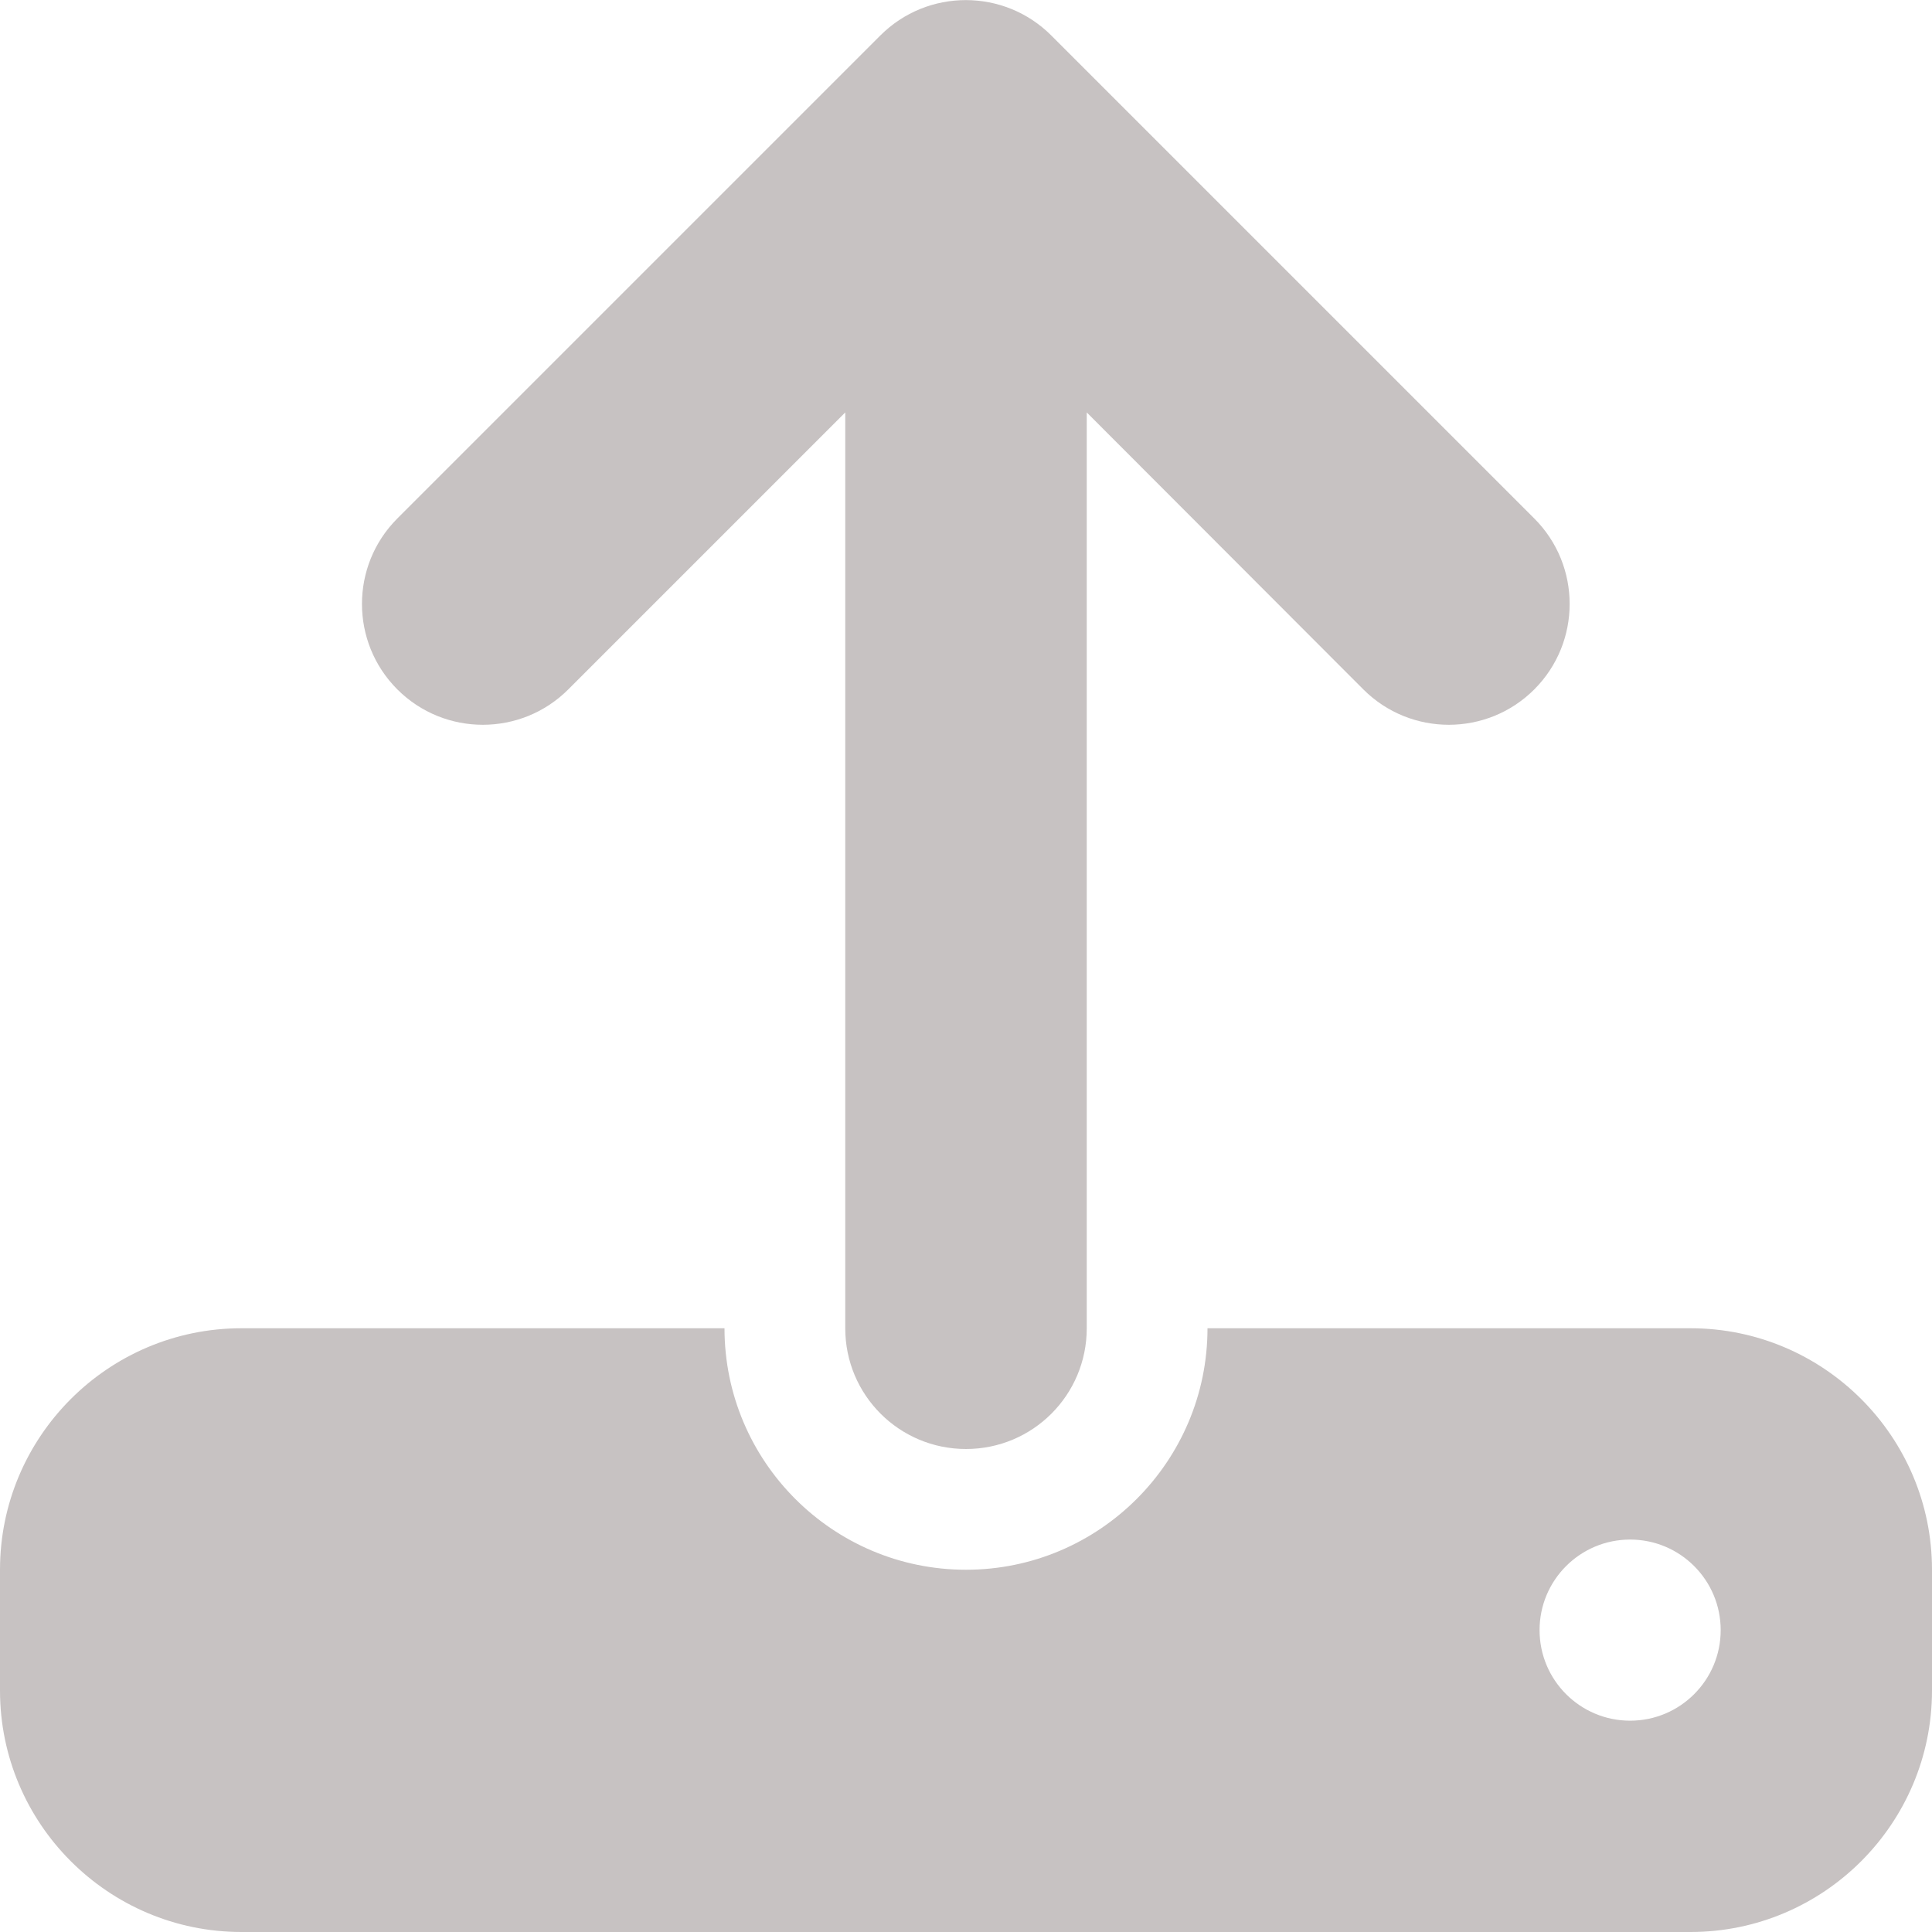
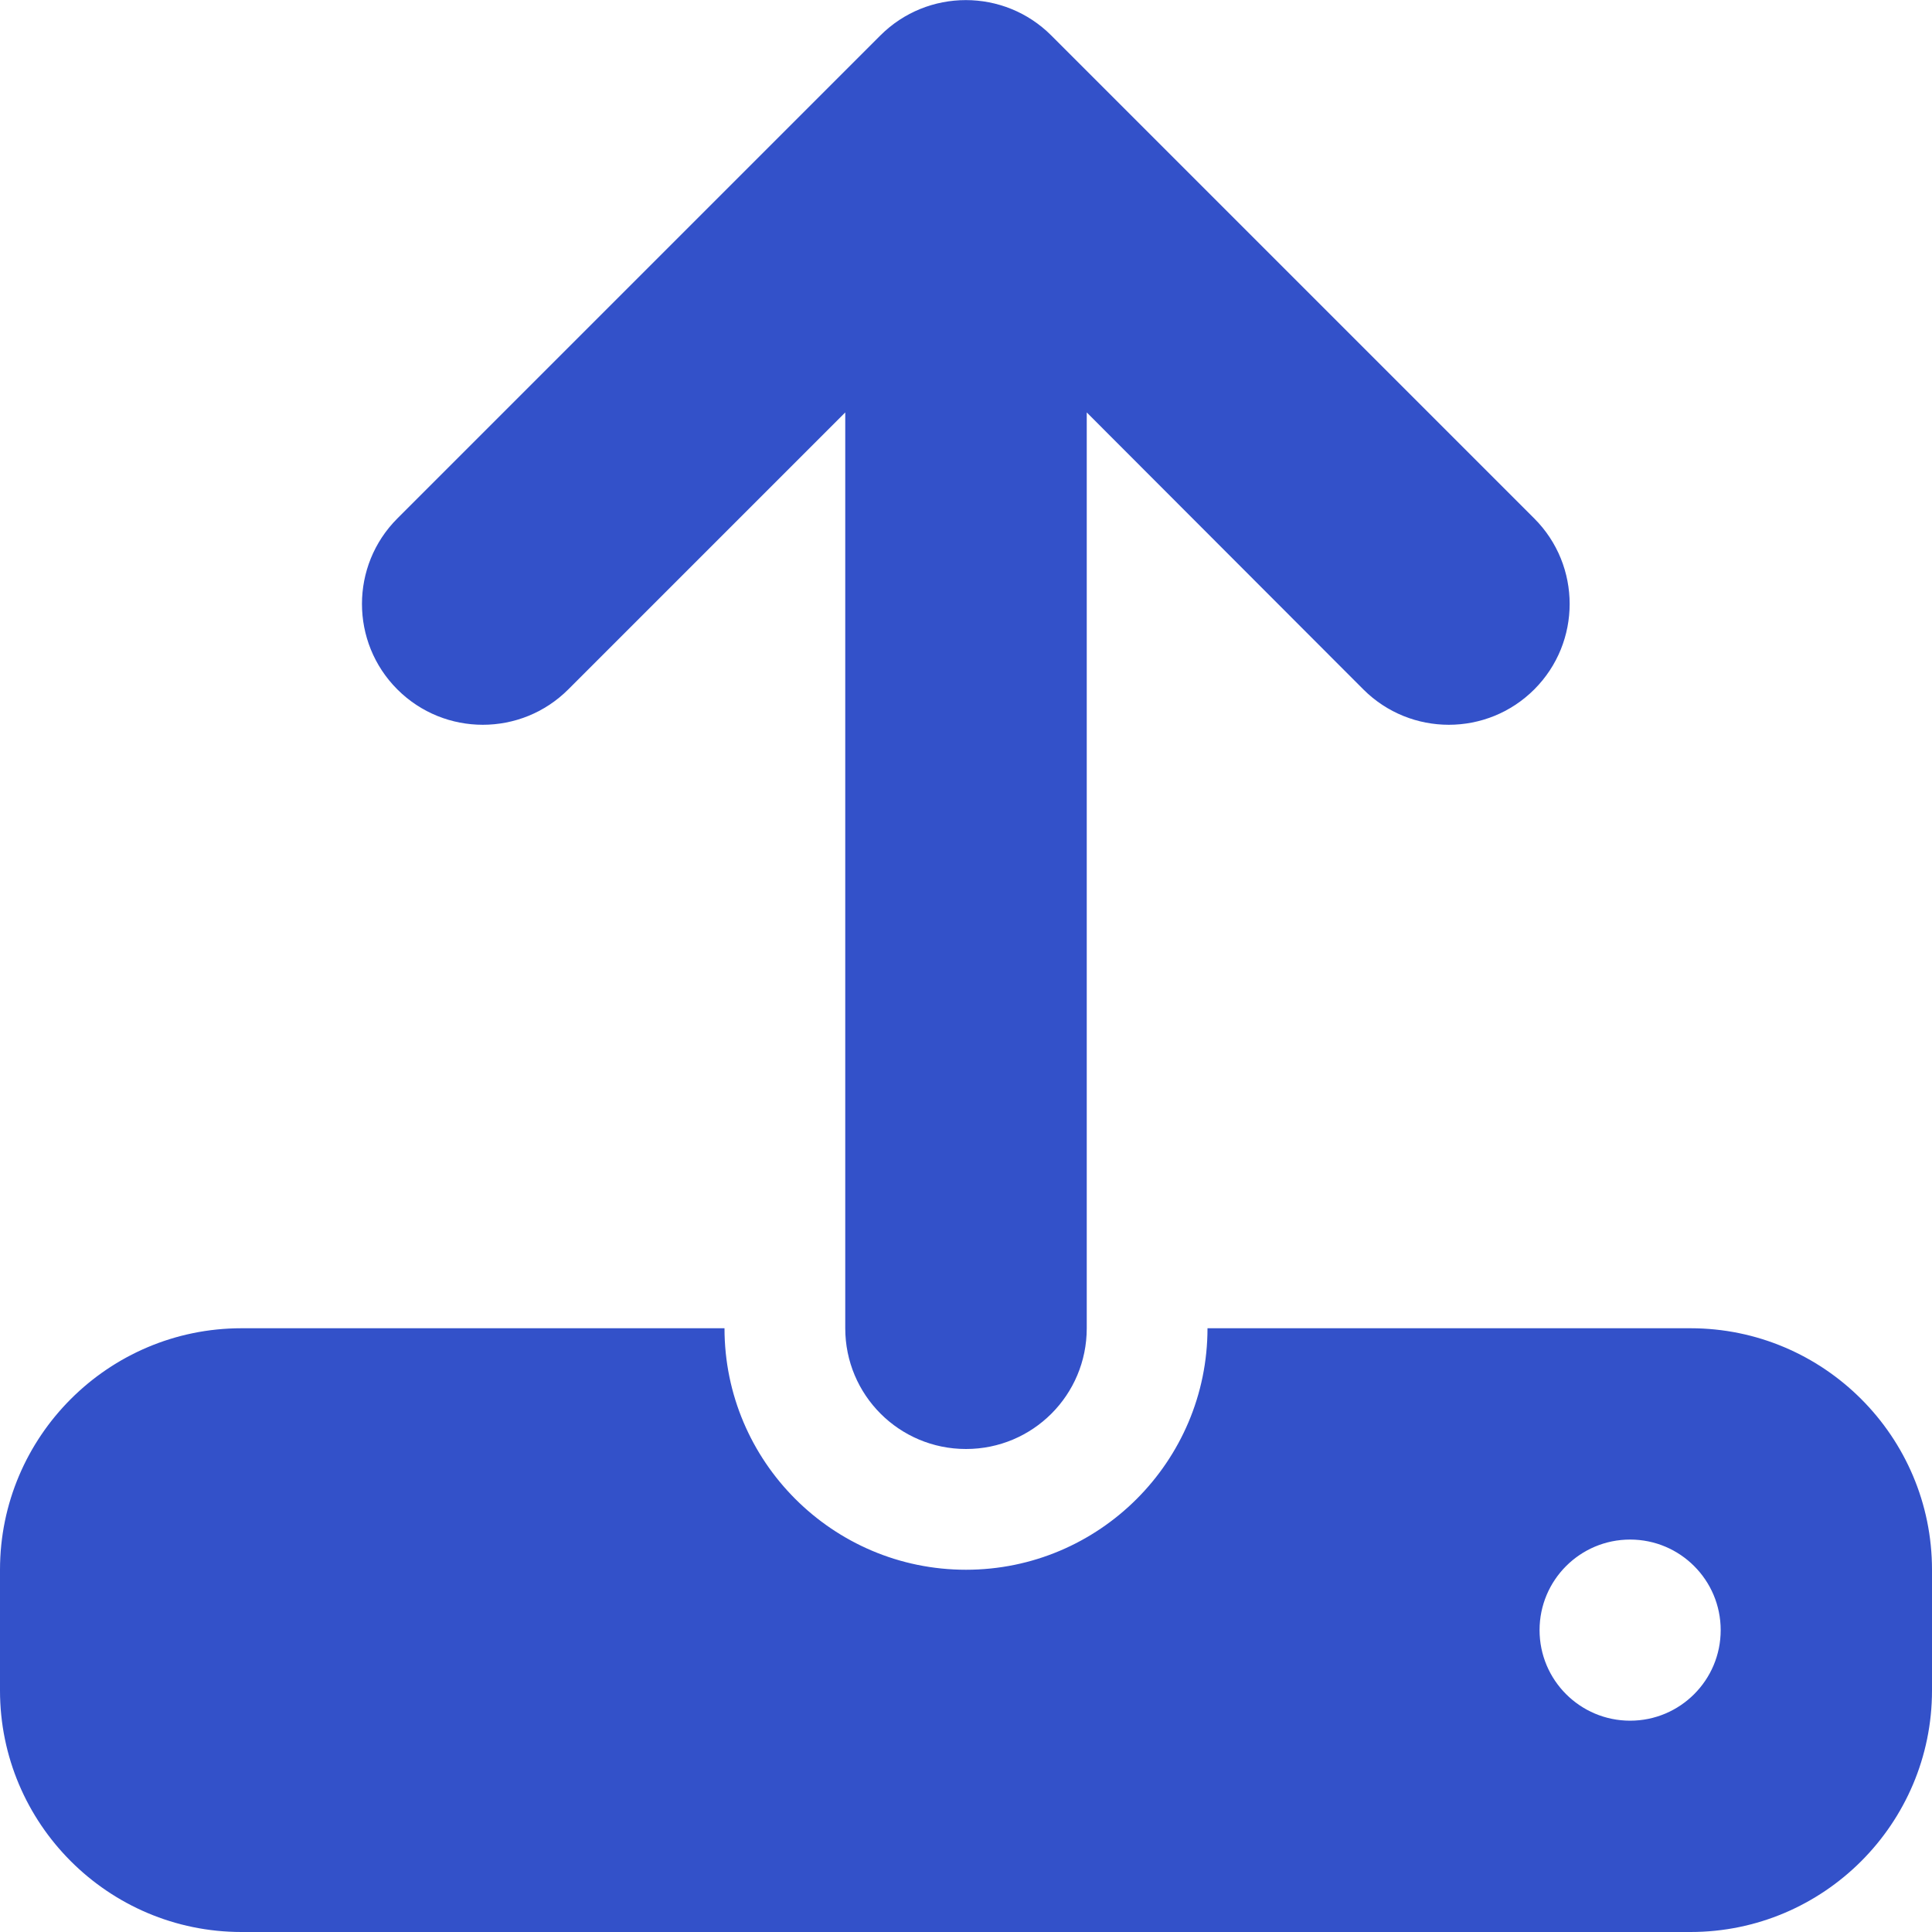
<svg xmlns="http://www.w3.org/2000/svg" viewBox="0 0 512 512">
-   <path fill="#c7c2c2" d="M288 109.3L288 352c0 17.7-14.3 32-32 32s-32-14.3-32-32l0-242.7-73.4 73.4c-12.5 12.5-32.8 12.5-45.3 0s-12.5-32.8 0-45.3l128-128c12.5-12.5 32.8-12.5 45.3 0l128 128c12.5 12.5 12.5 32.8 0 45.3s-32.8 12.5-45.3 0L288 109.3zM64 352l128 0c0 35.3 28.7 64 64 64s64-28.7 64-64l128 0c35.3 0 64 28.7 64 64l0 32c0 35.3-28.7 64-64 64L64 512c-35.3 0-64-28.7-64-64l0-32c0-35.3 28.7-64 64-64zM432 456a24 24 0 1 0 0-48 24 24 0 1 0 0 48z" />
+   <path fill="#3351c9" d="M288 109.3L288 352c0 17.7-14.3 32-32 32s-32-14.3-32-32l0-242.7-73.4 73.4c-12.5 12.5-32.8 12.5-45.3 0s-12.5-32.8 0-45.3l128-128c12.5-12.5 32.8-12.5 45.3 0l128 128c12.5 12.5 12.5 32.8 0 45.3s-32.8 12.5-45.3 0L288 109.3zM64 352l128 0c0 35.3 28.7 64 64 64s64-28.7 64-64l128 0c35.3 0 64 28.7 64 64l0 32c0 35.3-28.7 64-64 64L64 512c-35.3 0-64-28.7-64-64l0-32c0-35.3 28.7-64 64-64zM432 456a24 24 0 1 0 0-48 24 24 0 1 0 0 48z" />
</svg>
